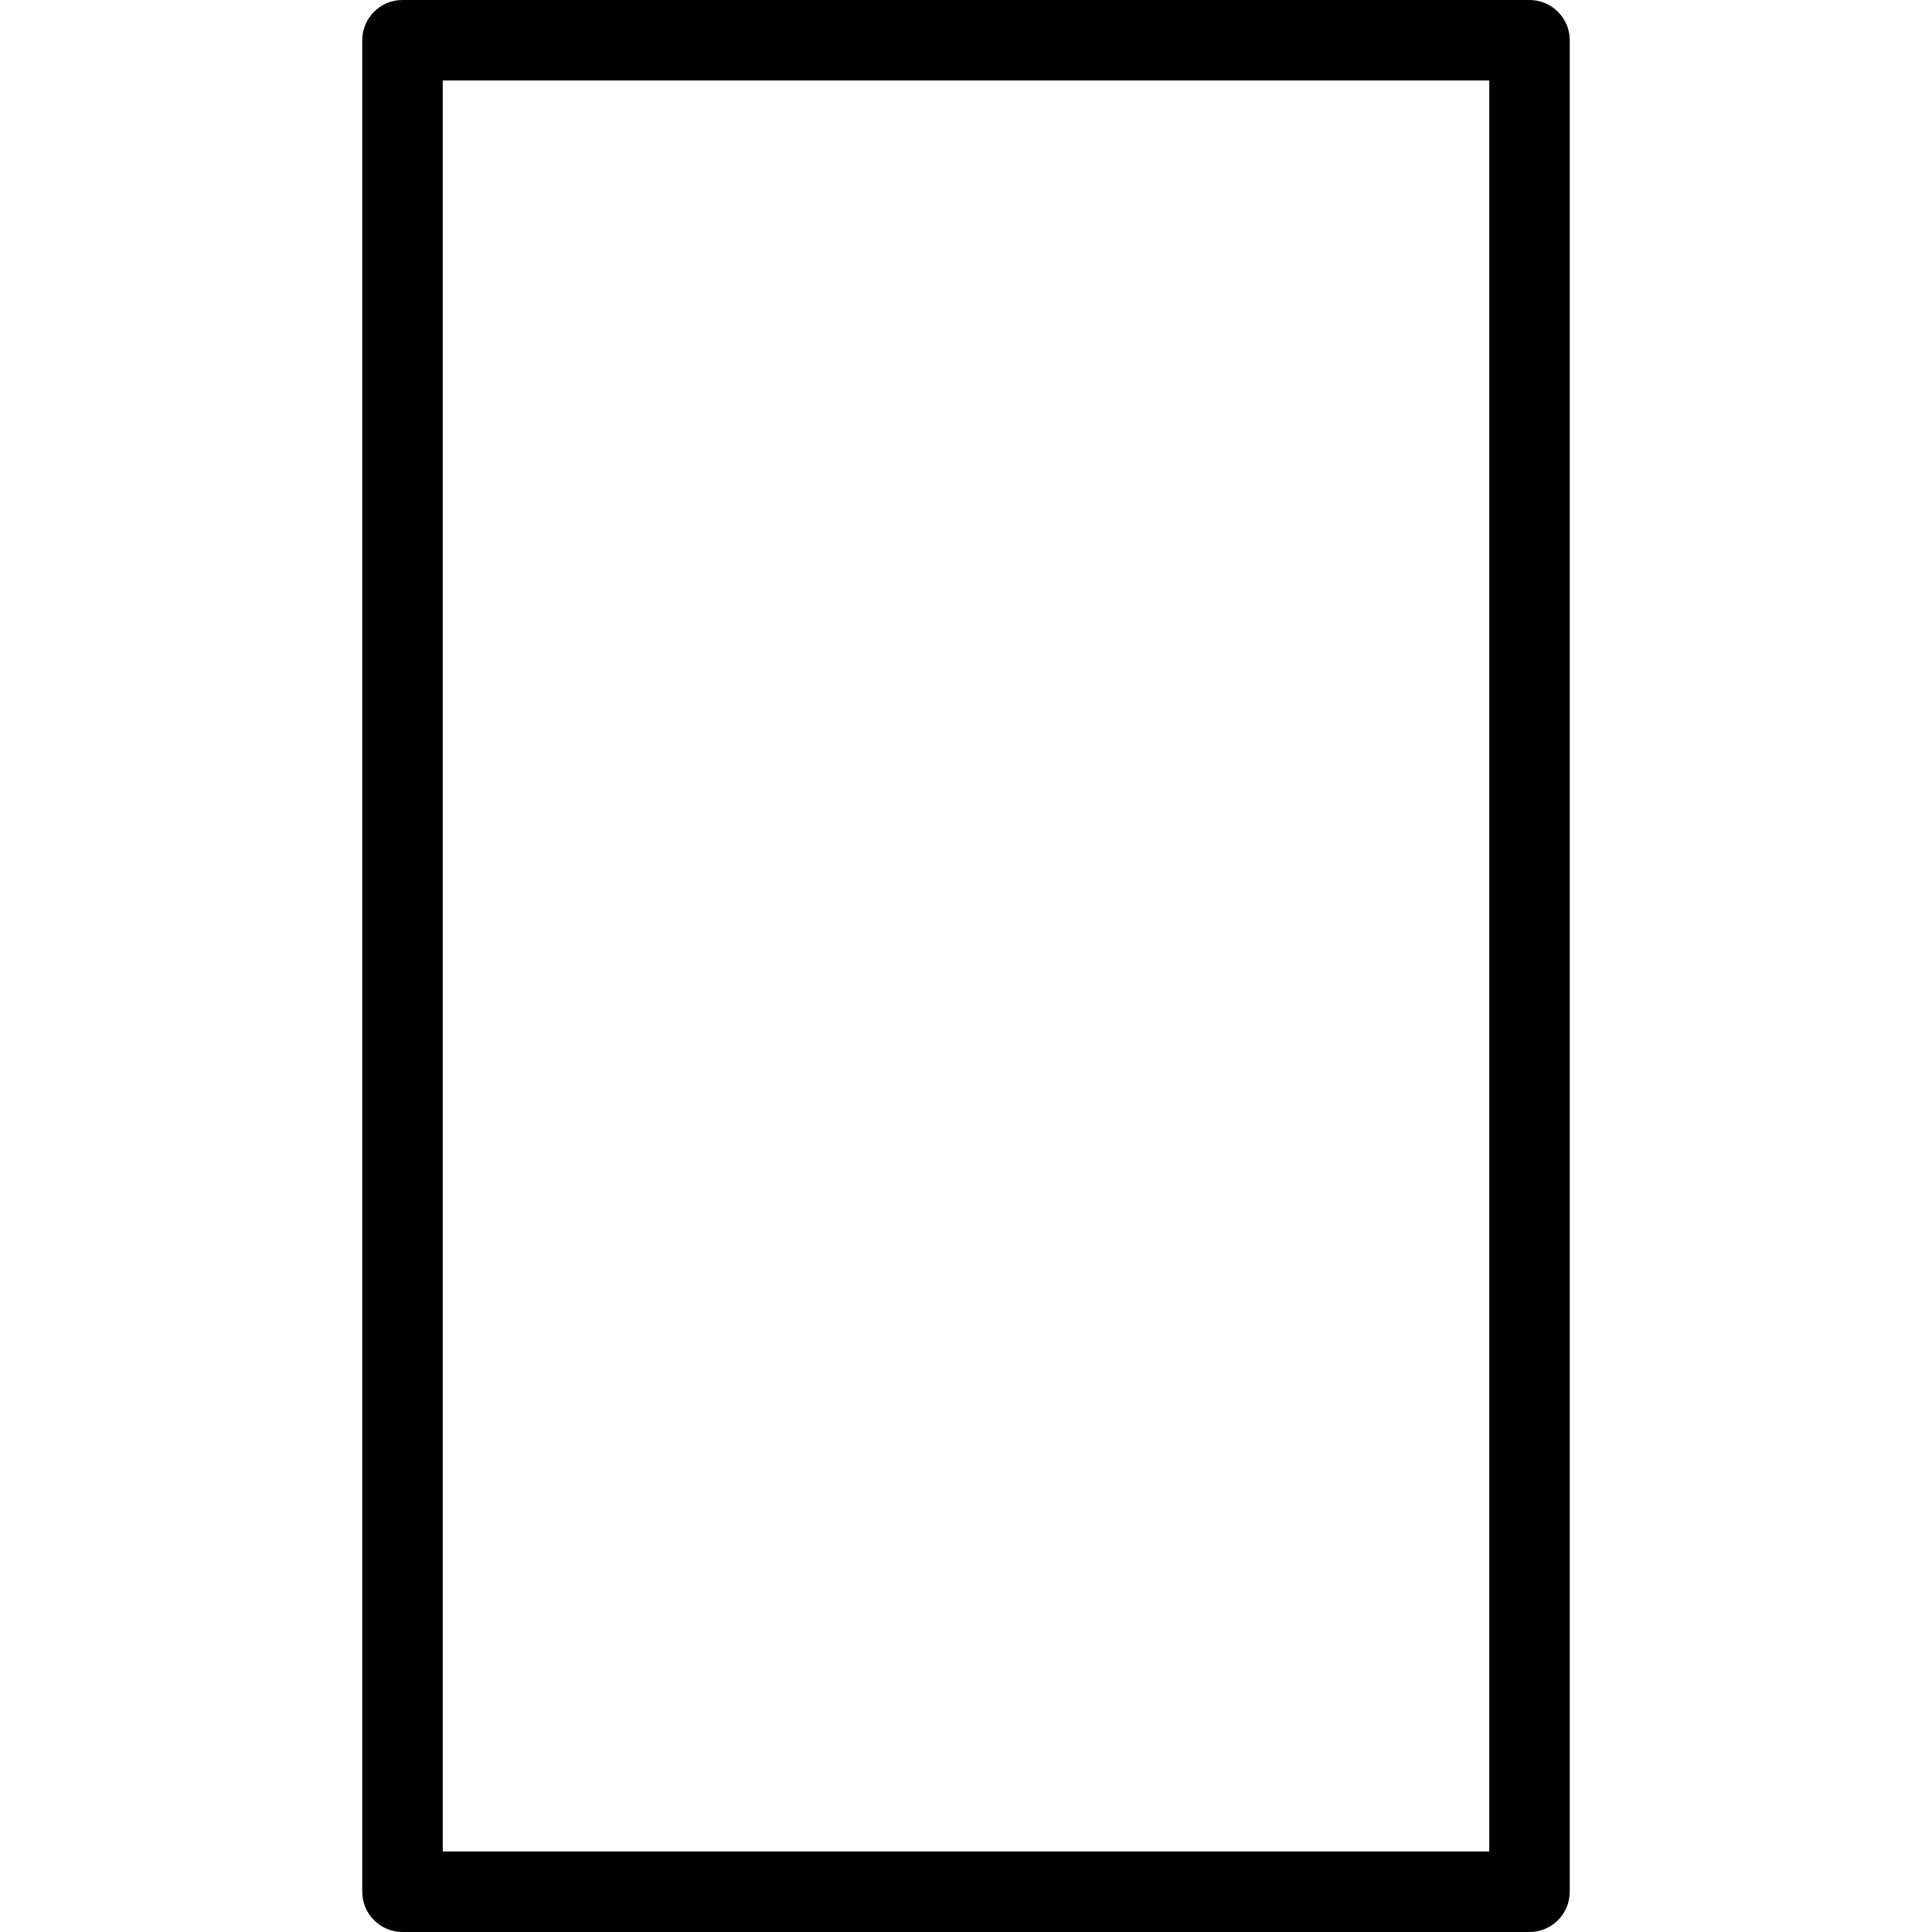
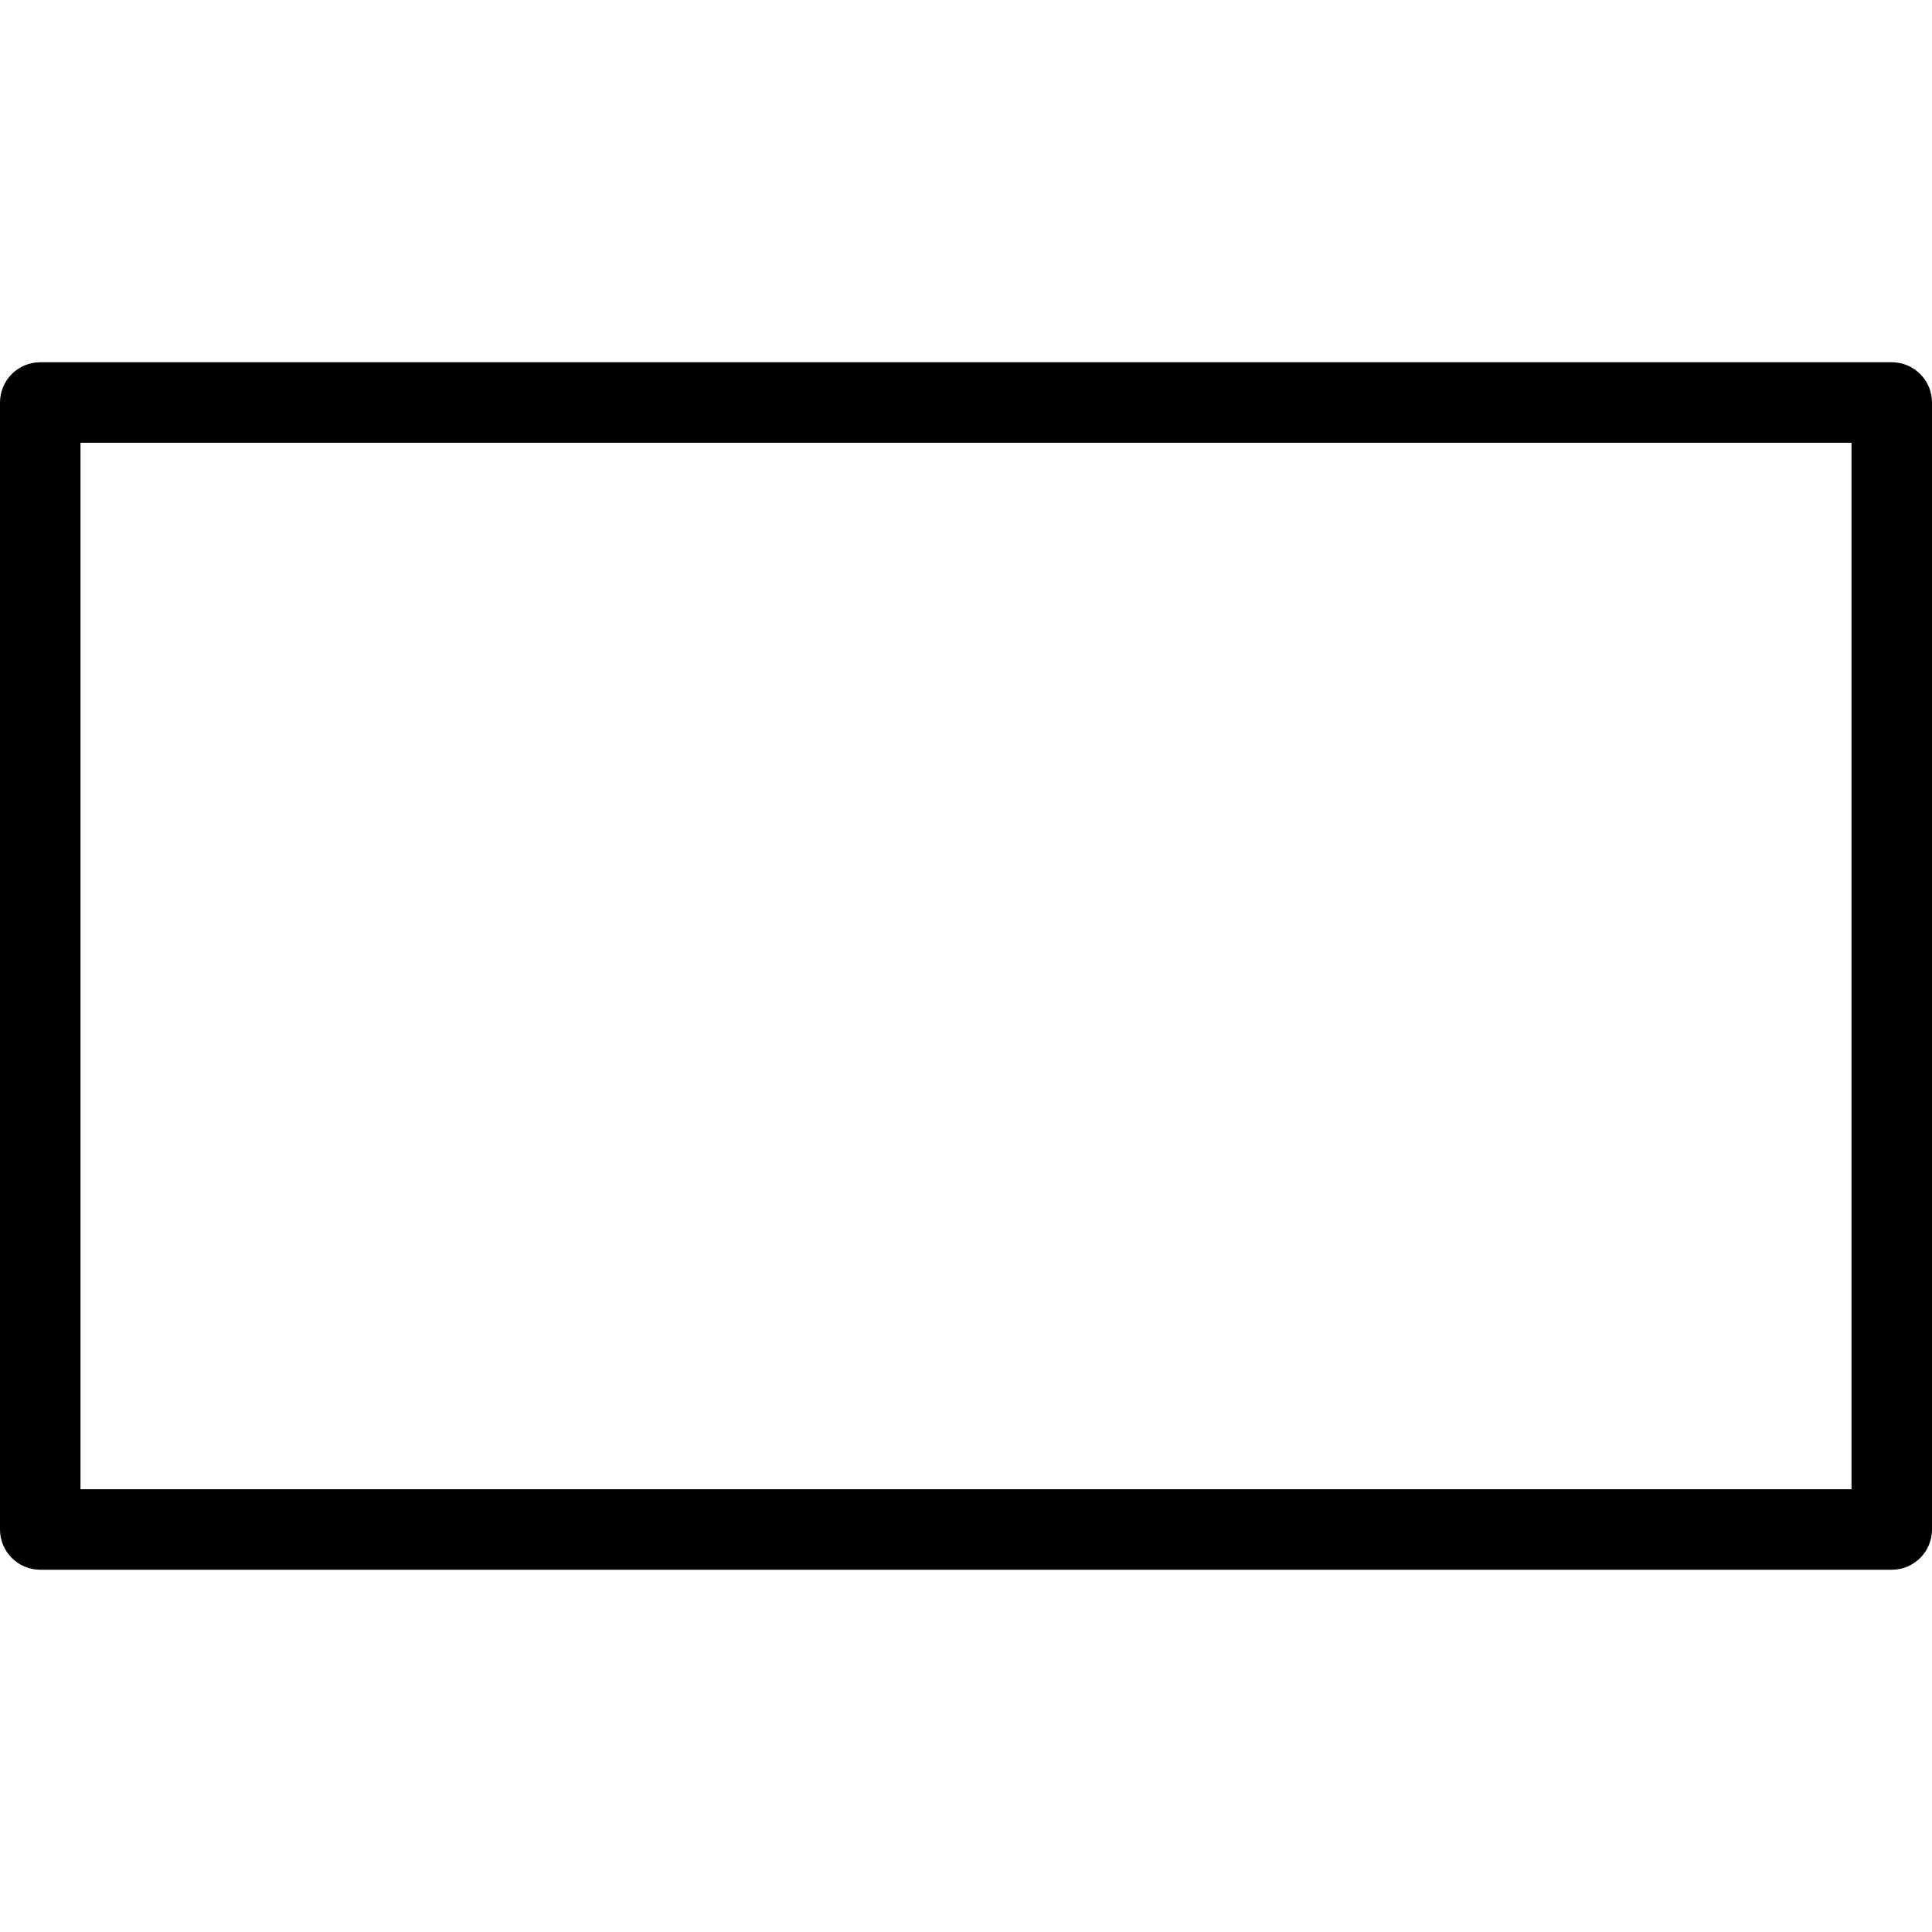
<svg xmlns="http://www.w3.org/2000/svg" fill="#000000" height="800px" width="800px" version="1.1" id="Layer_1" viewBox="0 0 512 512" xml:space="preserve">
-   <g transform="rotate(90, 256, 256)">
+   <g>
    <g>
      <path d="M501.333,96H10.667C4.779,96,0,100.779,0,106.667v298.667C0,411.221,4.779,416,10.667,416h490.667    c5.888,0,10.667-4.779,10.667-10.667V106.667C512,100.779,507.221,96,501.333,96z M490.667,394.667H21.333V117.333h469.333    V394.667z" />
    </g>
  </g>
</svg>
